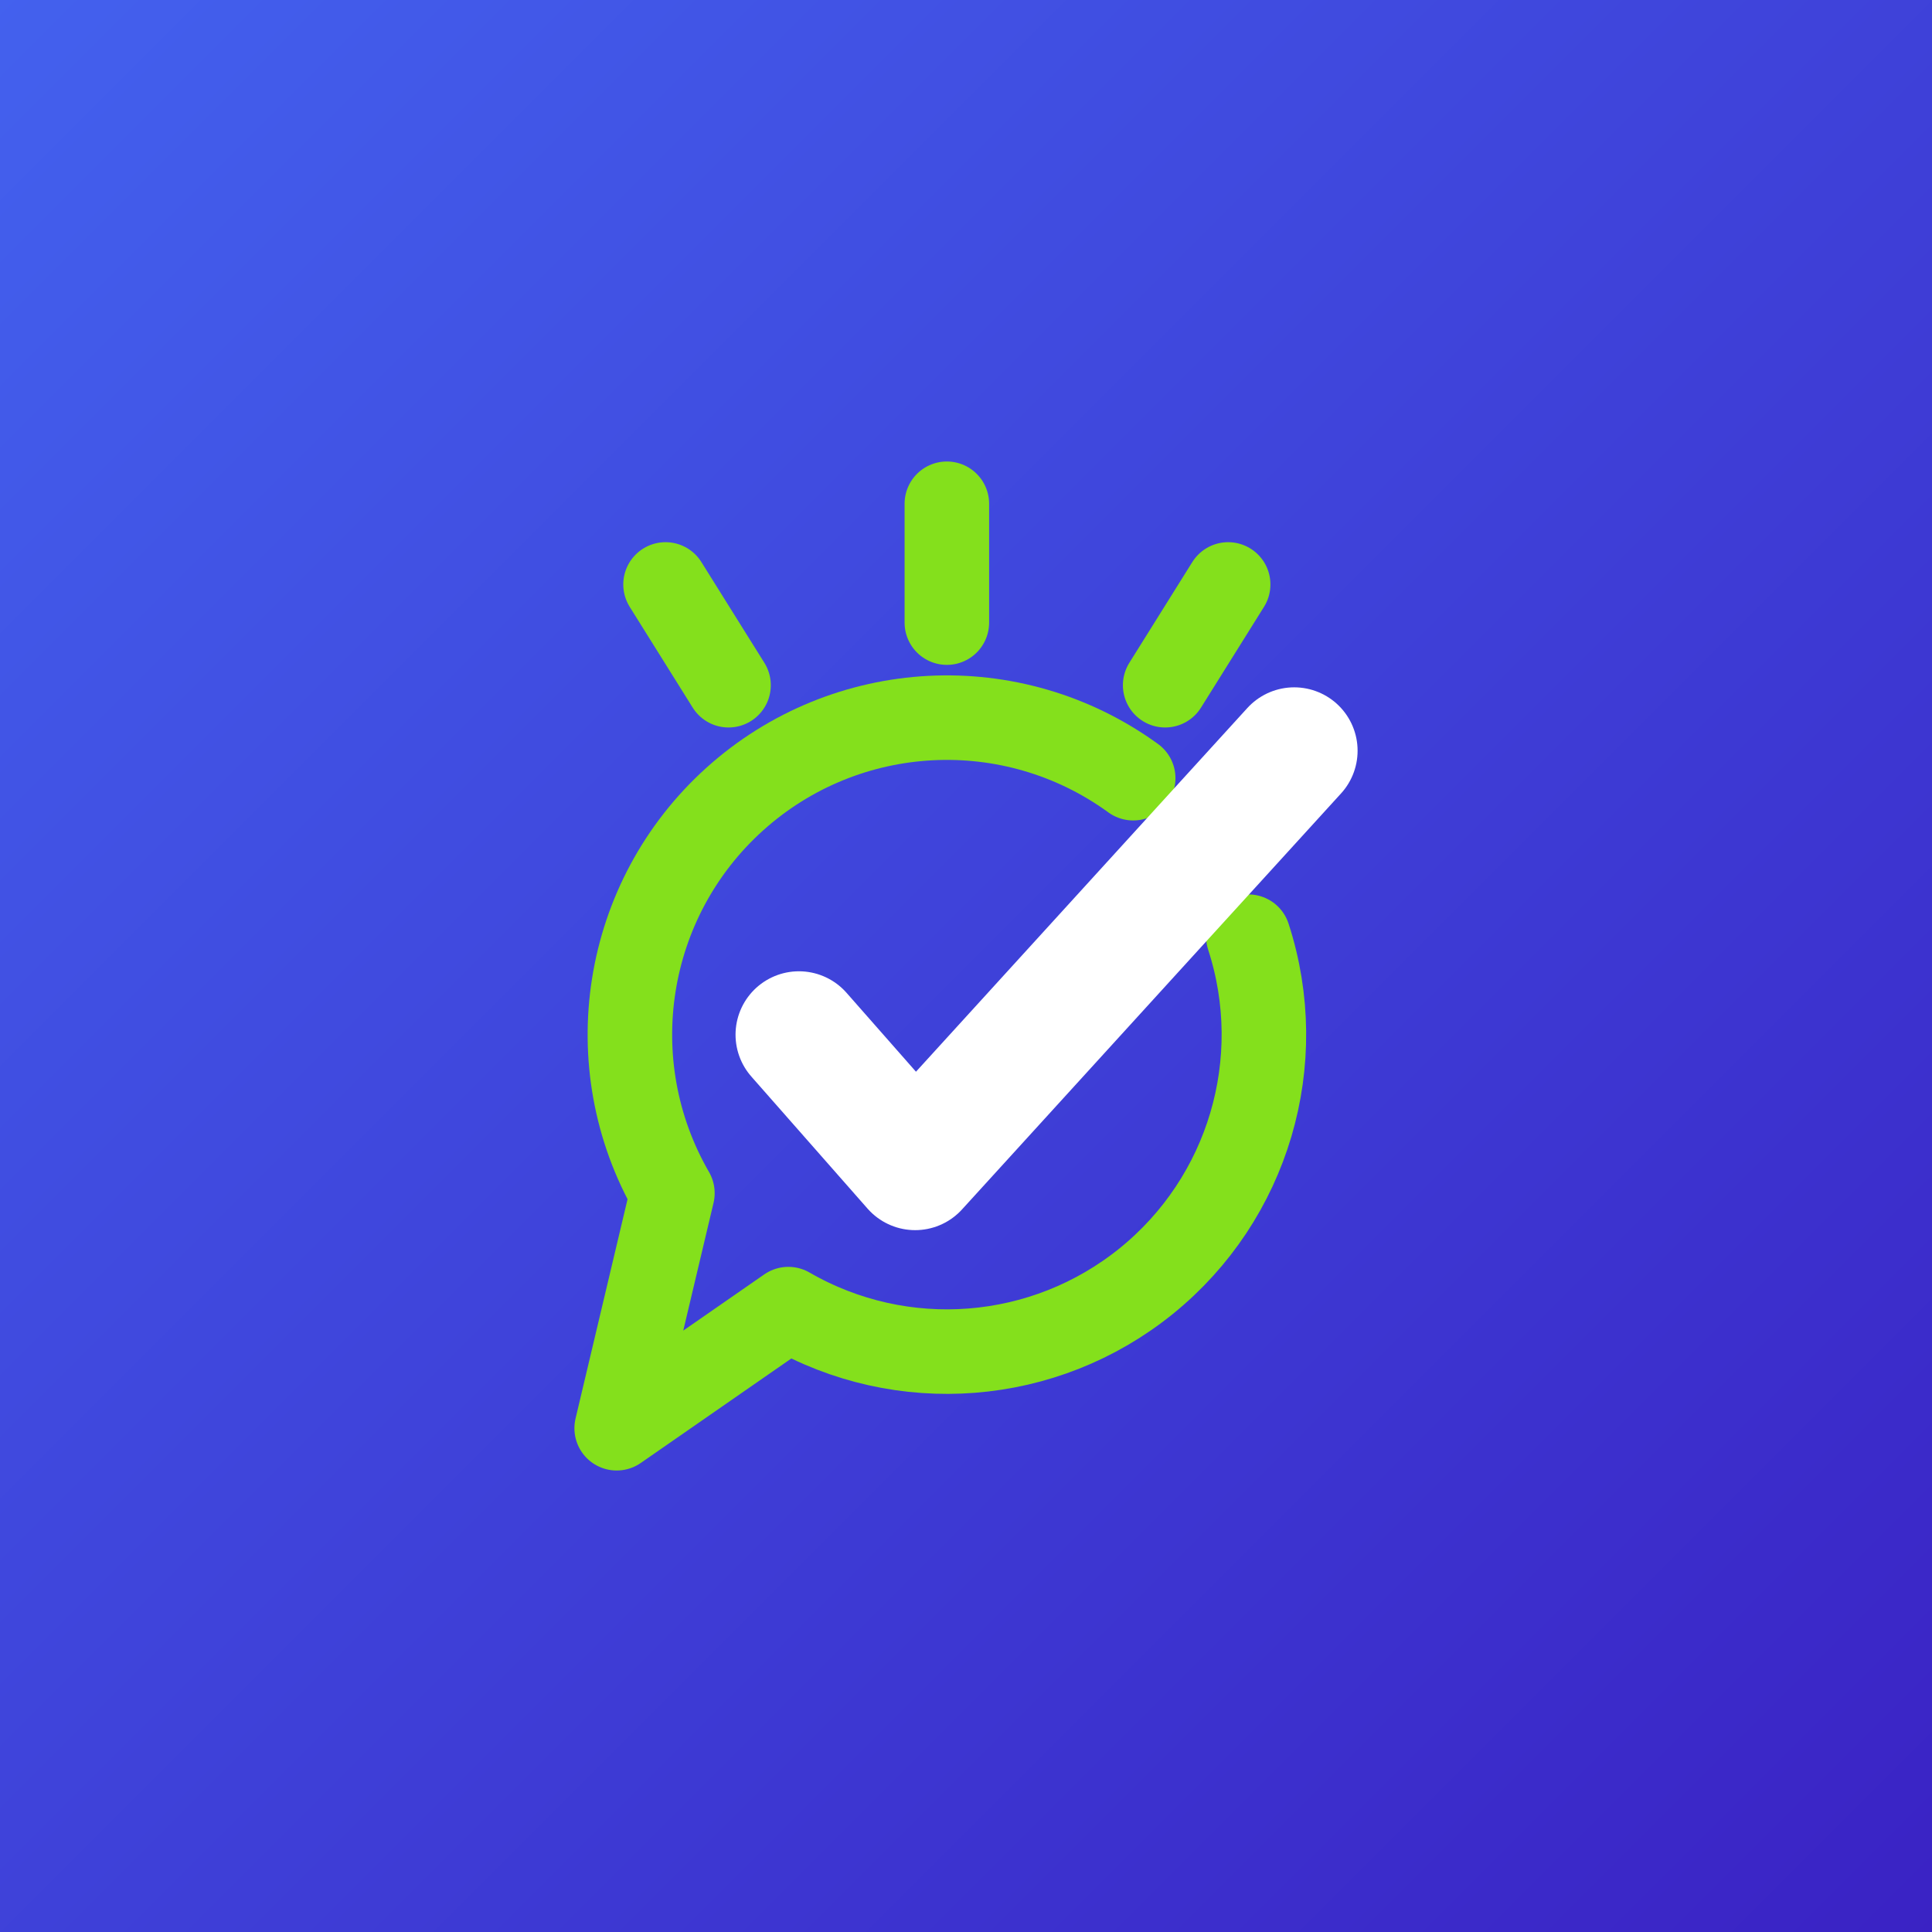
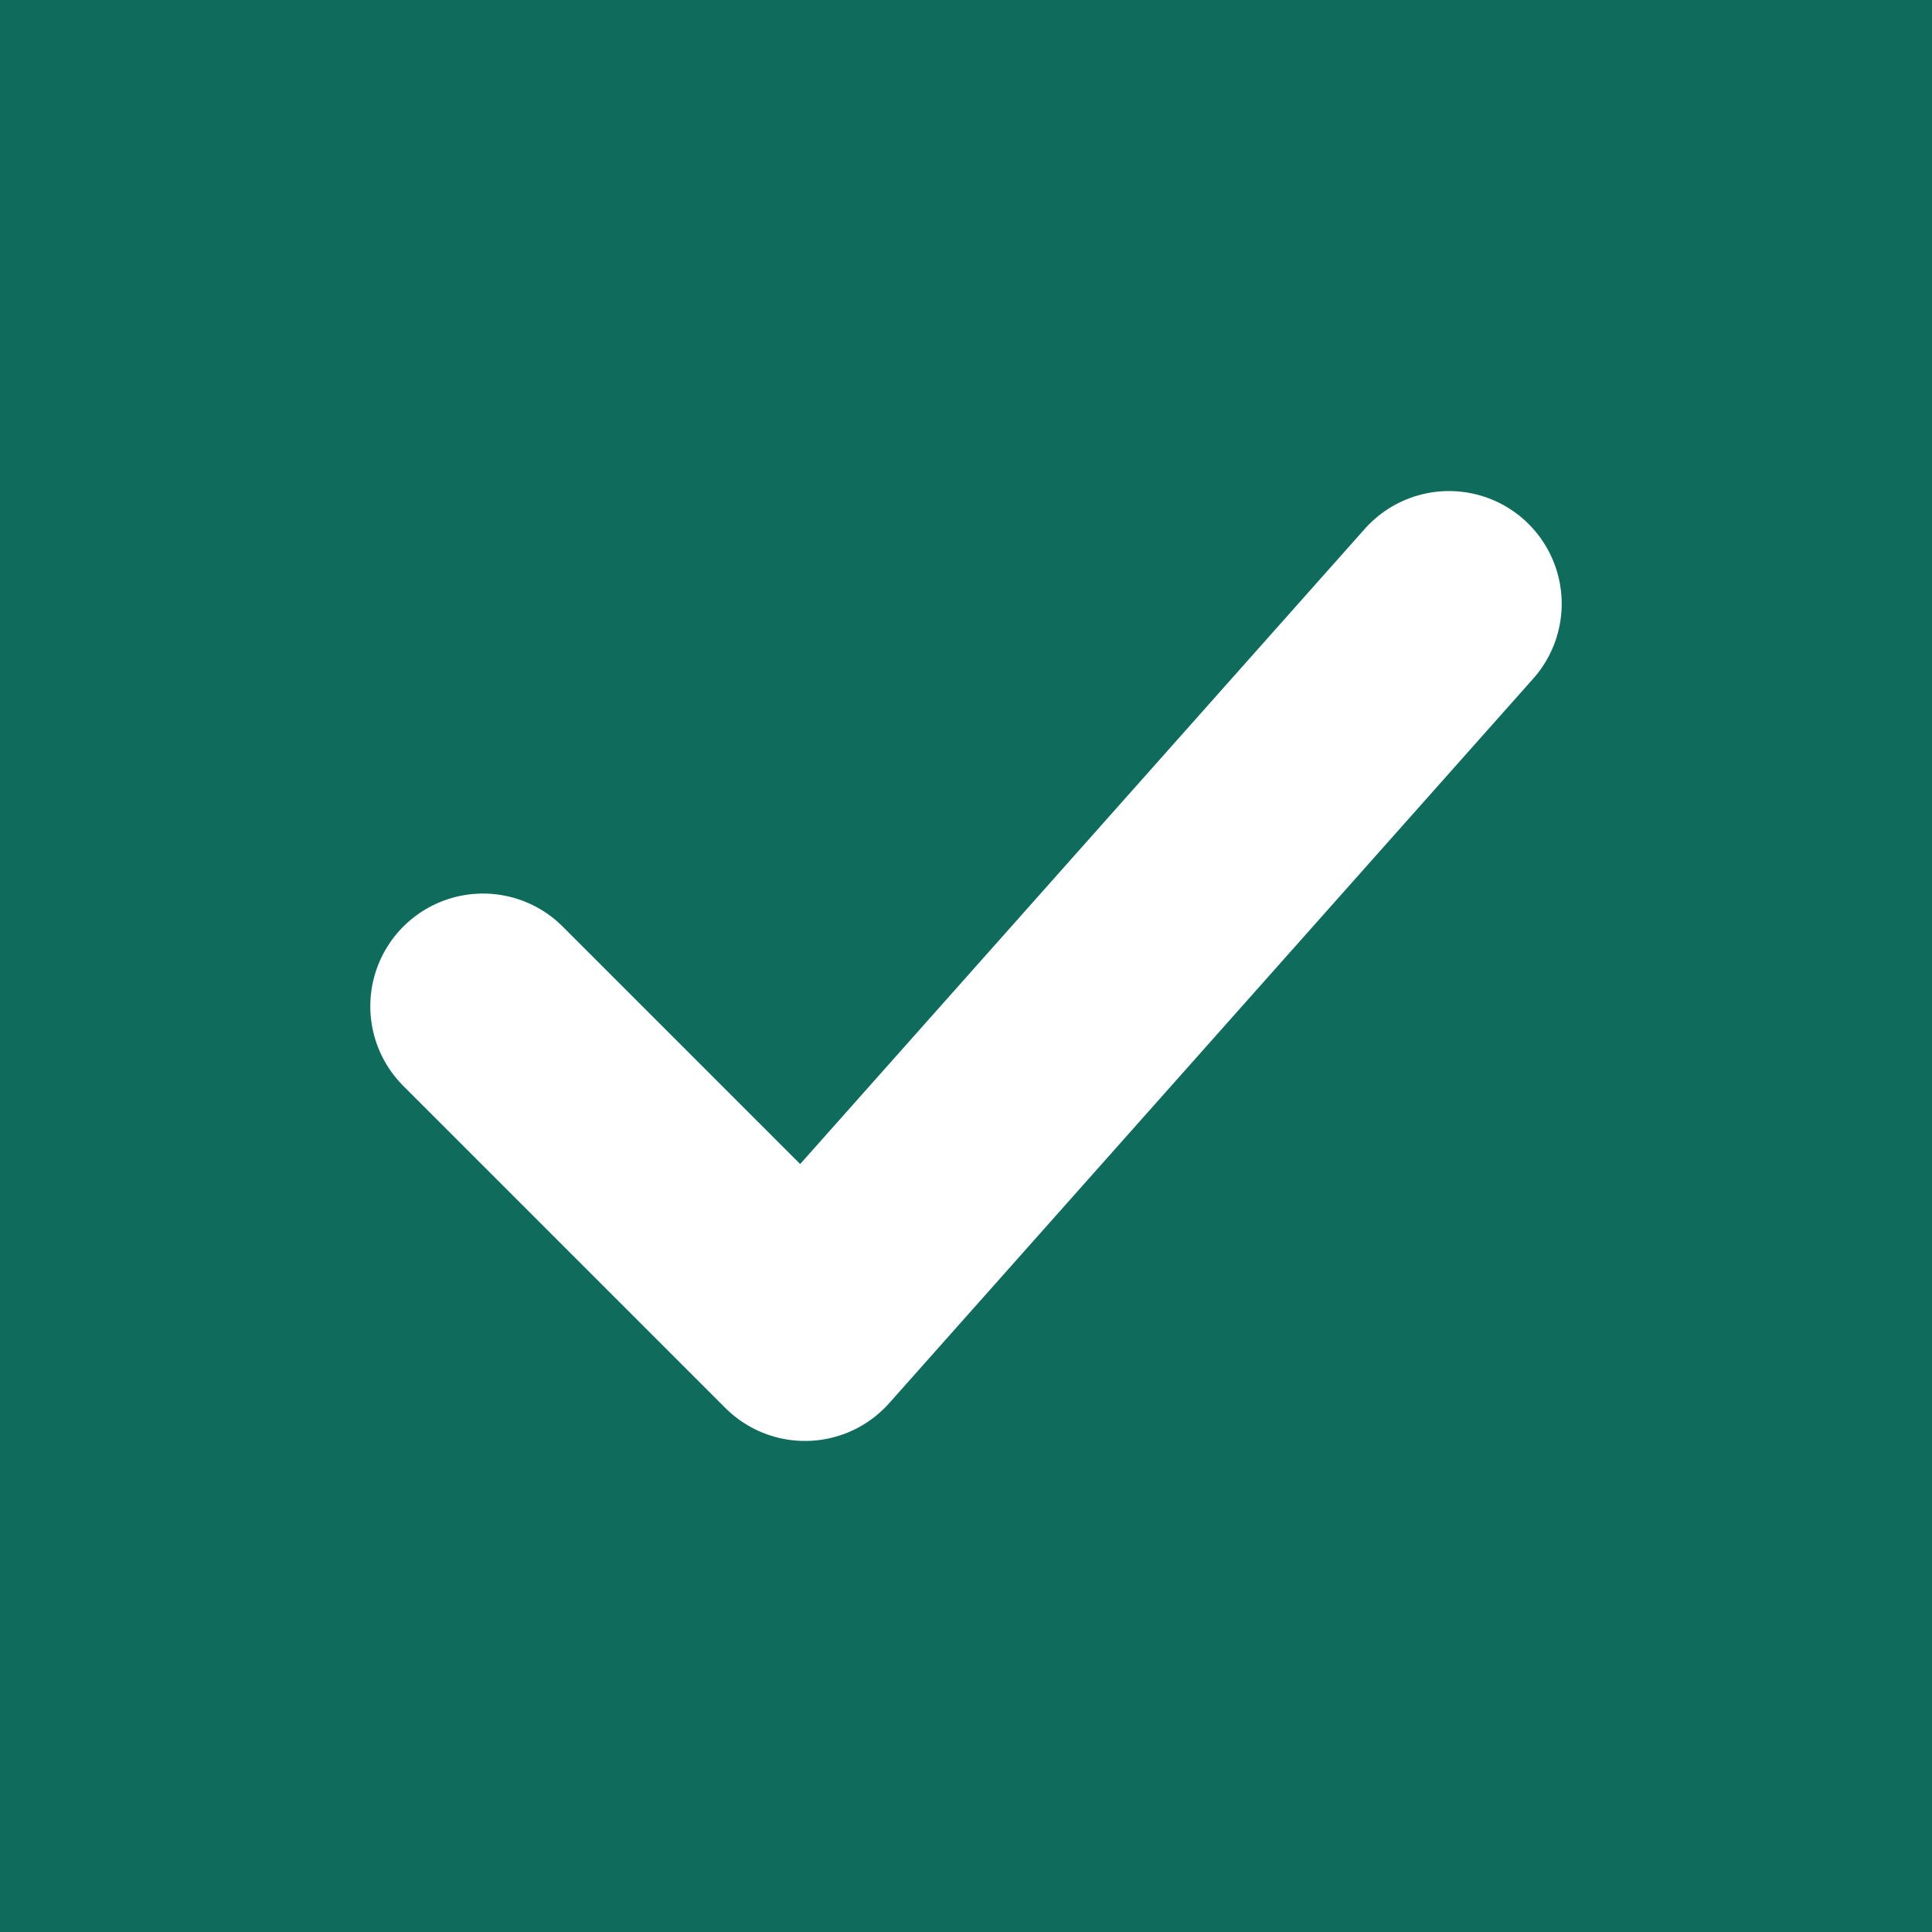
<svg xmlns="http://www.w3.org/2000/svg" viewBox="0 0 1024 1024">
-   <defs>
-     <linearGradient id="bg" x1="0" y1="0" x2="1" y2="1">
-       <stop offset="0" stop-color="#4361EE" />
-       <stop offset="1" stop-color="#3A22C4" />
-     </linearGradient>
-   </defs>
-   <rect width="1024" height="1024" fill="url(#bg)" />
-   <g transform="translate(512.0 512.0) scale(0.7) translate(-526.5 -508.0)" fill="none" stroke-linecap="round" stroke-linejoin="round">
-     <g stroke="#84E01C" stroke-width="64">
-       <path d="M653.1,365.8 A240 240 0 0 0 304.2,680.0 L262.0,858.0 L392.0,767.8 A240 240 0 0 0 740.3,485.8" />
-       <path d="M346.7,295.4 L299.0,219.1" />
-       <path d="M512.0,248.0 L512.0,158.0" />
-       <path d="M677.3,295.4 L725.0,219.1" />
-     </g>
-     <path d="M400,560 L488,660 L775,345" stroke="#FFFFFF" stroke-width="96" />
-   </g>
+   <rect width="1024" height="1024" fill="#0F6B5C" />
+   <path d="M6 12.5l4 4 8-9" transform="scale(42.6667)" fill="none" stroke="#FFFFFF" stroke-width="2.8" stroke-linecap="round" stroke-linejoin="round" />
</svg>
